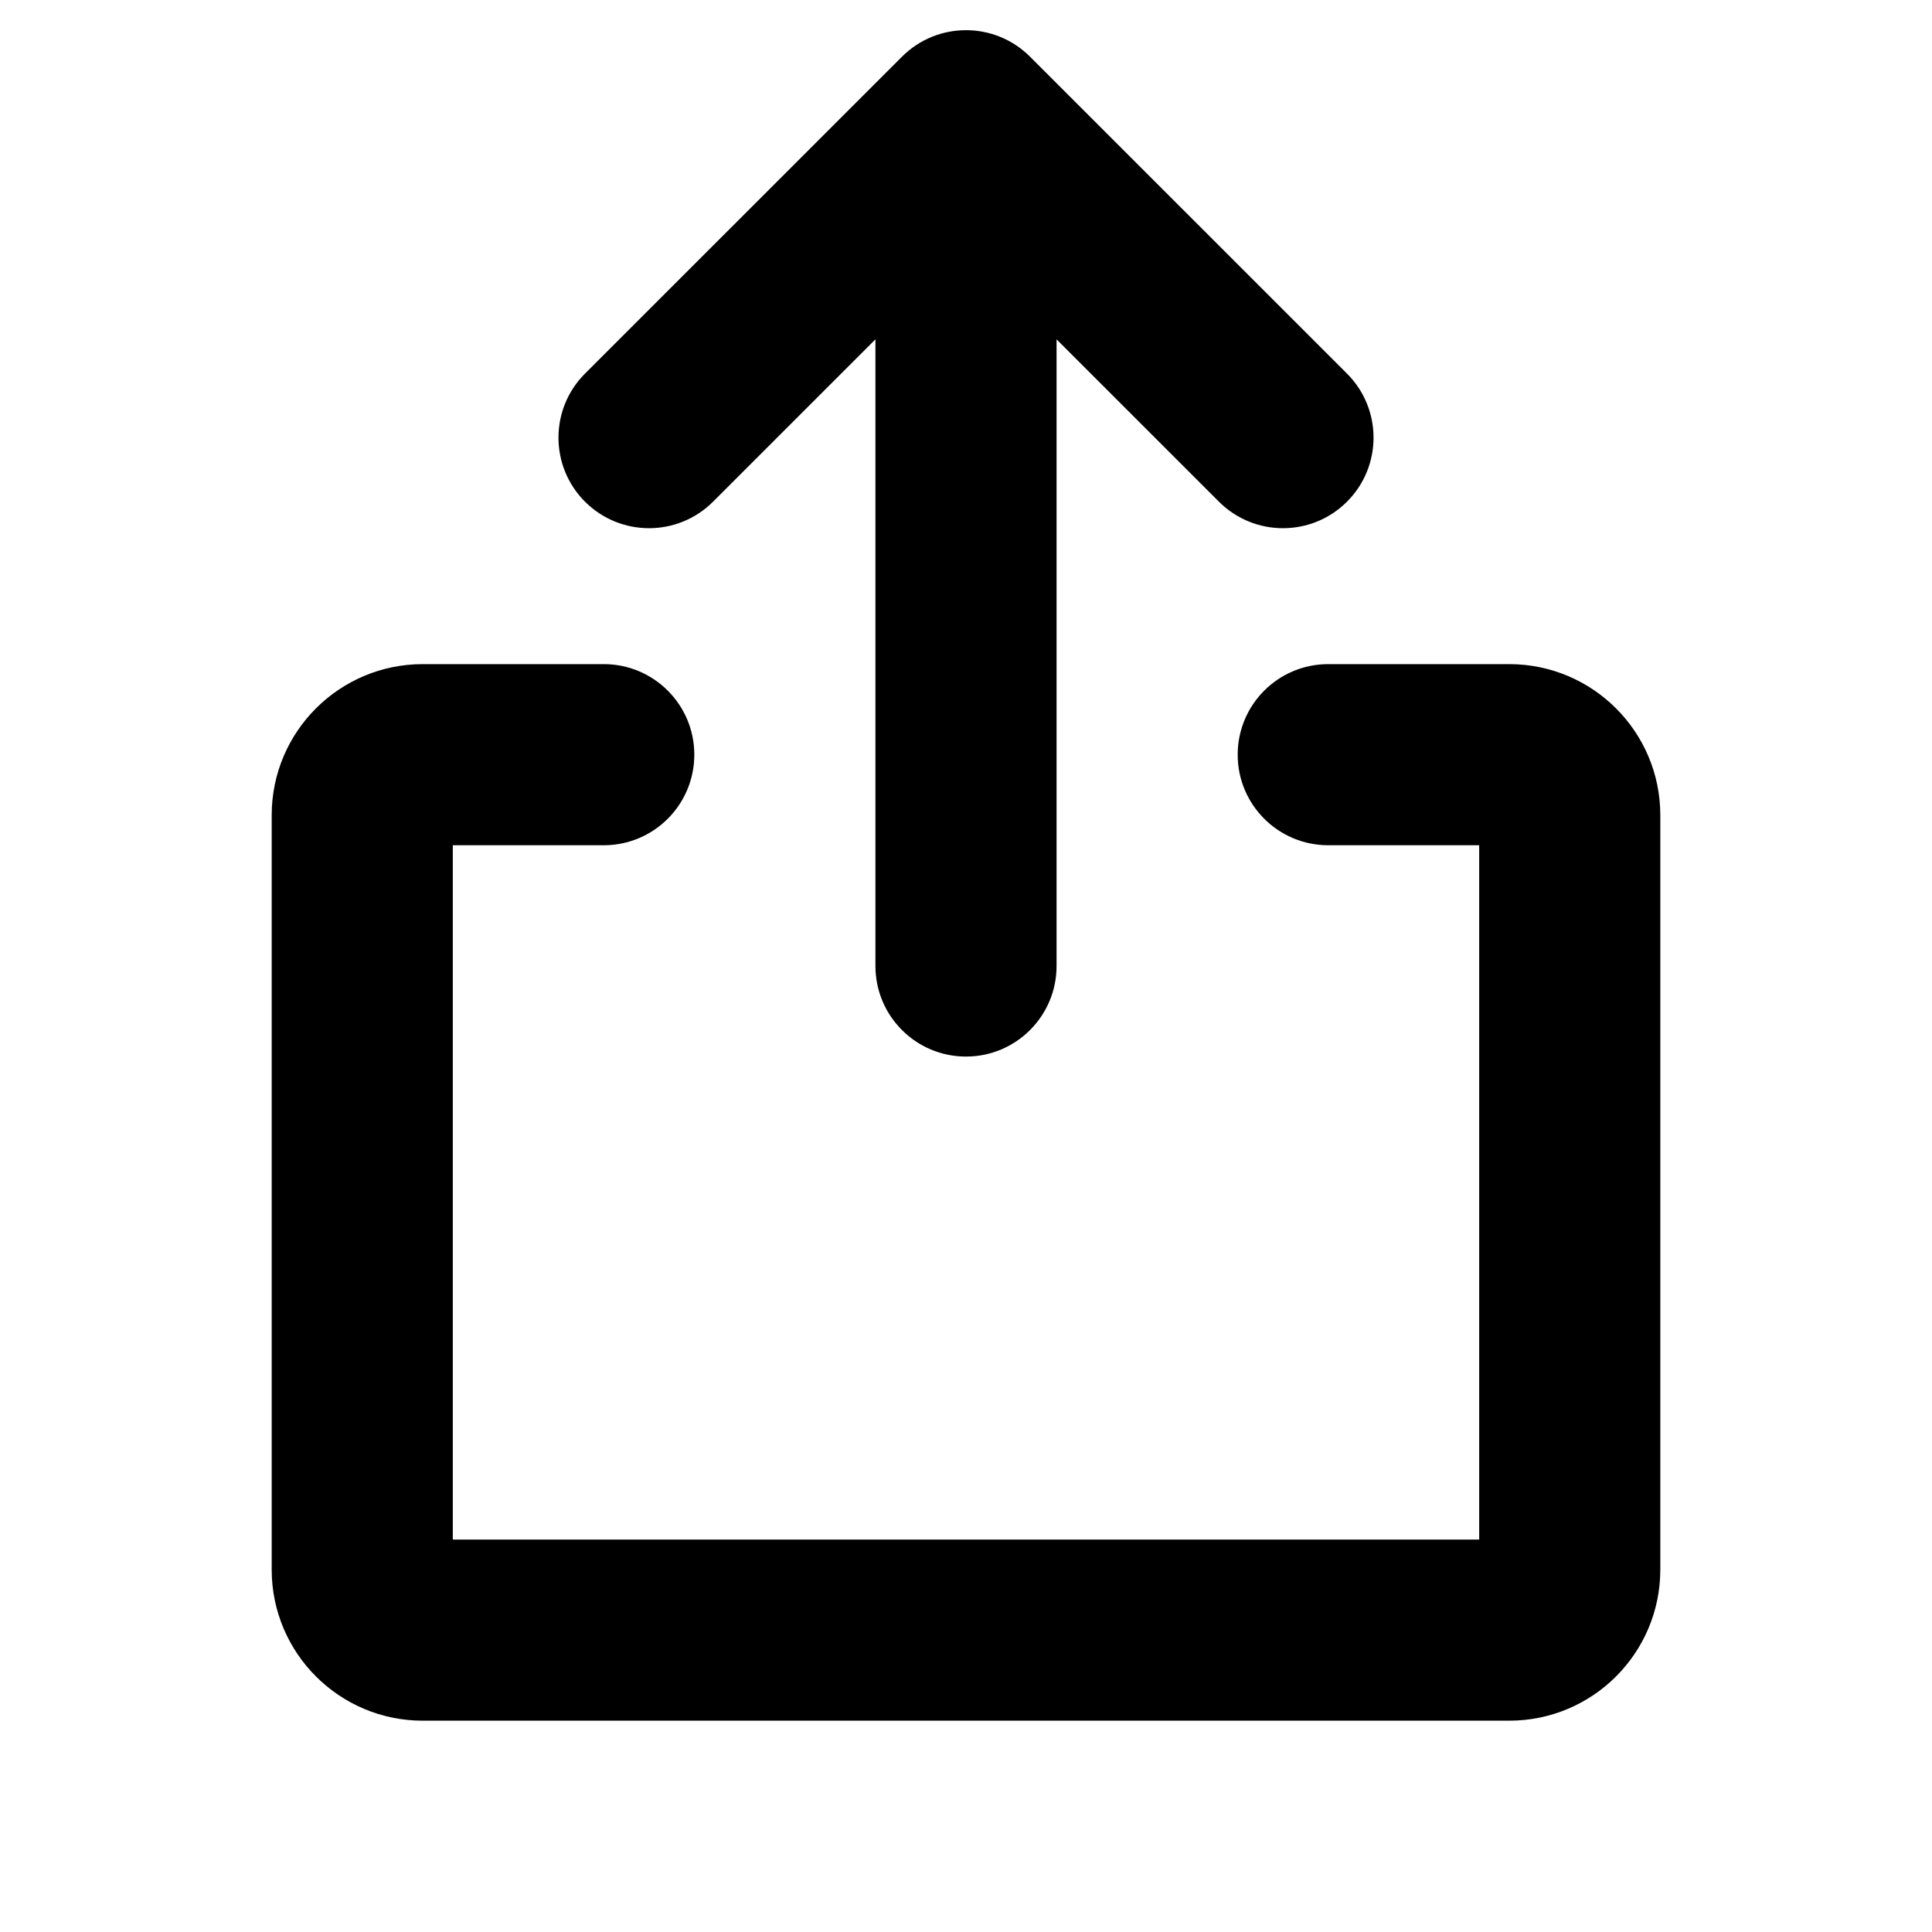
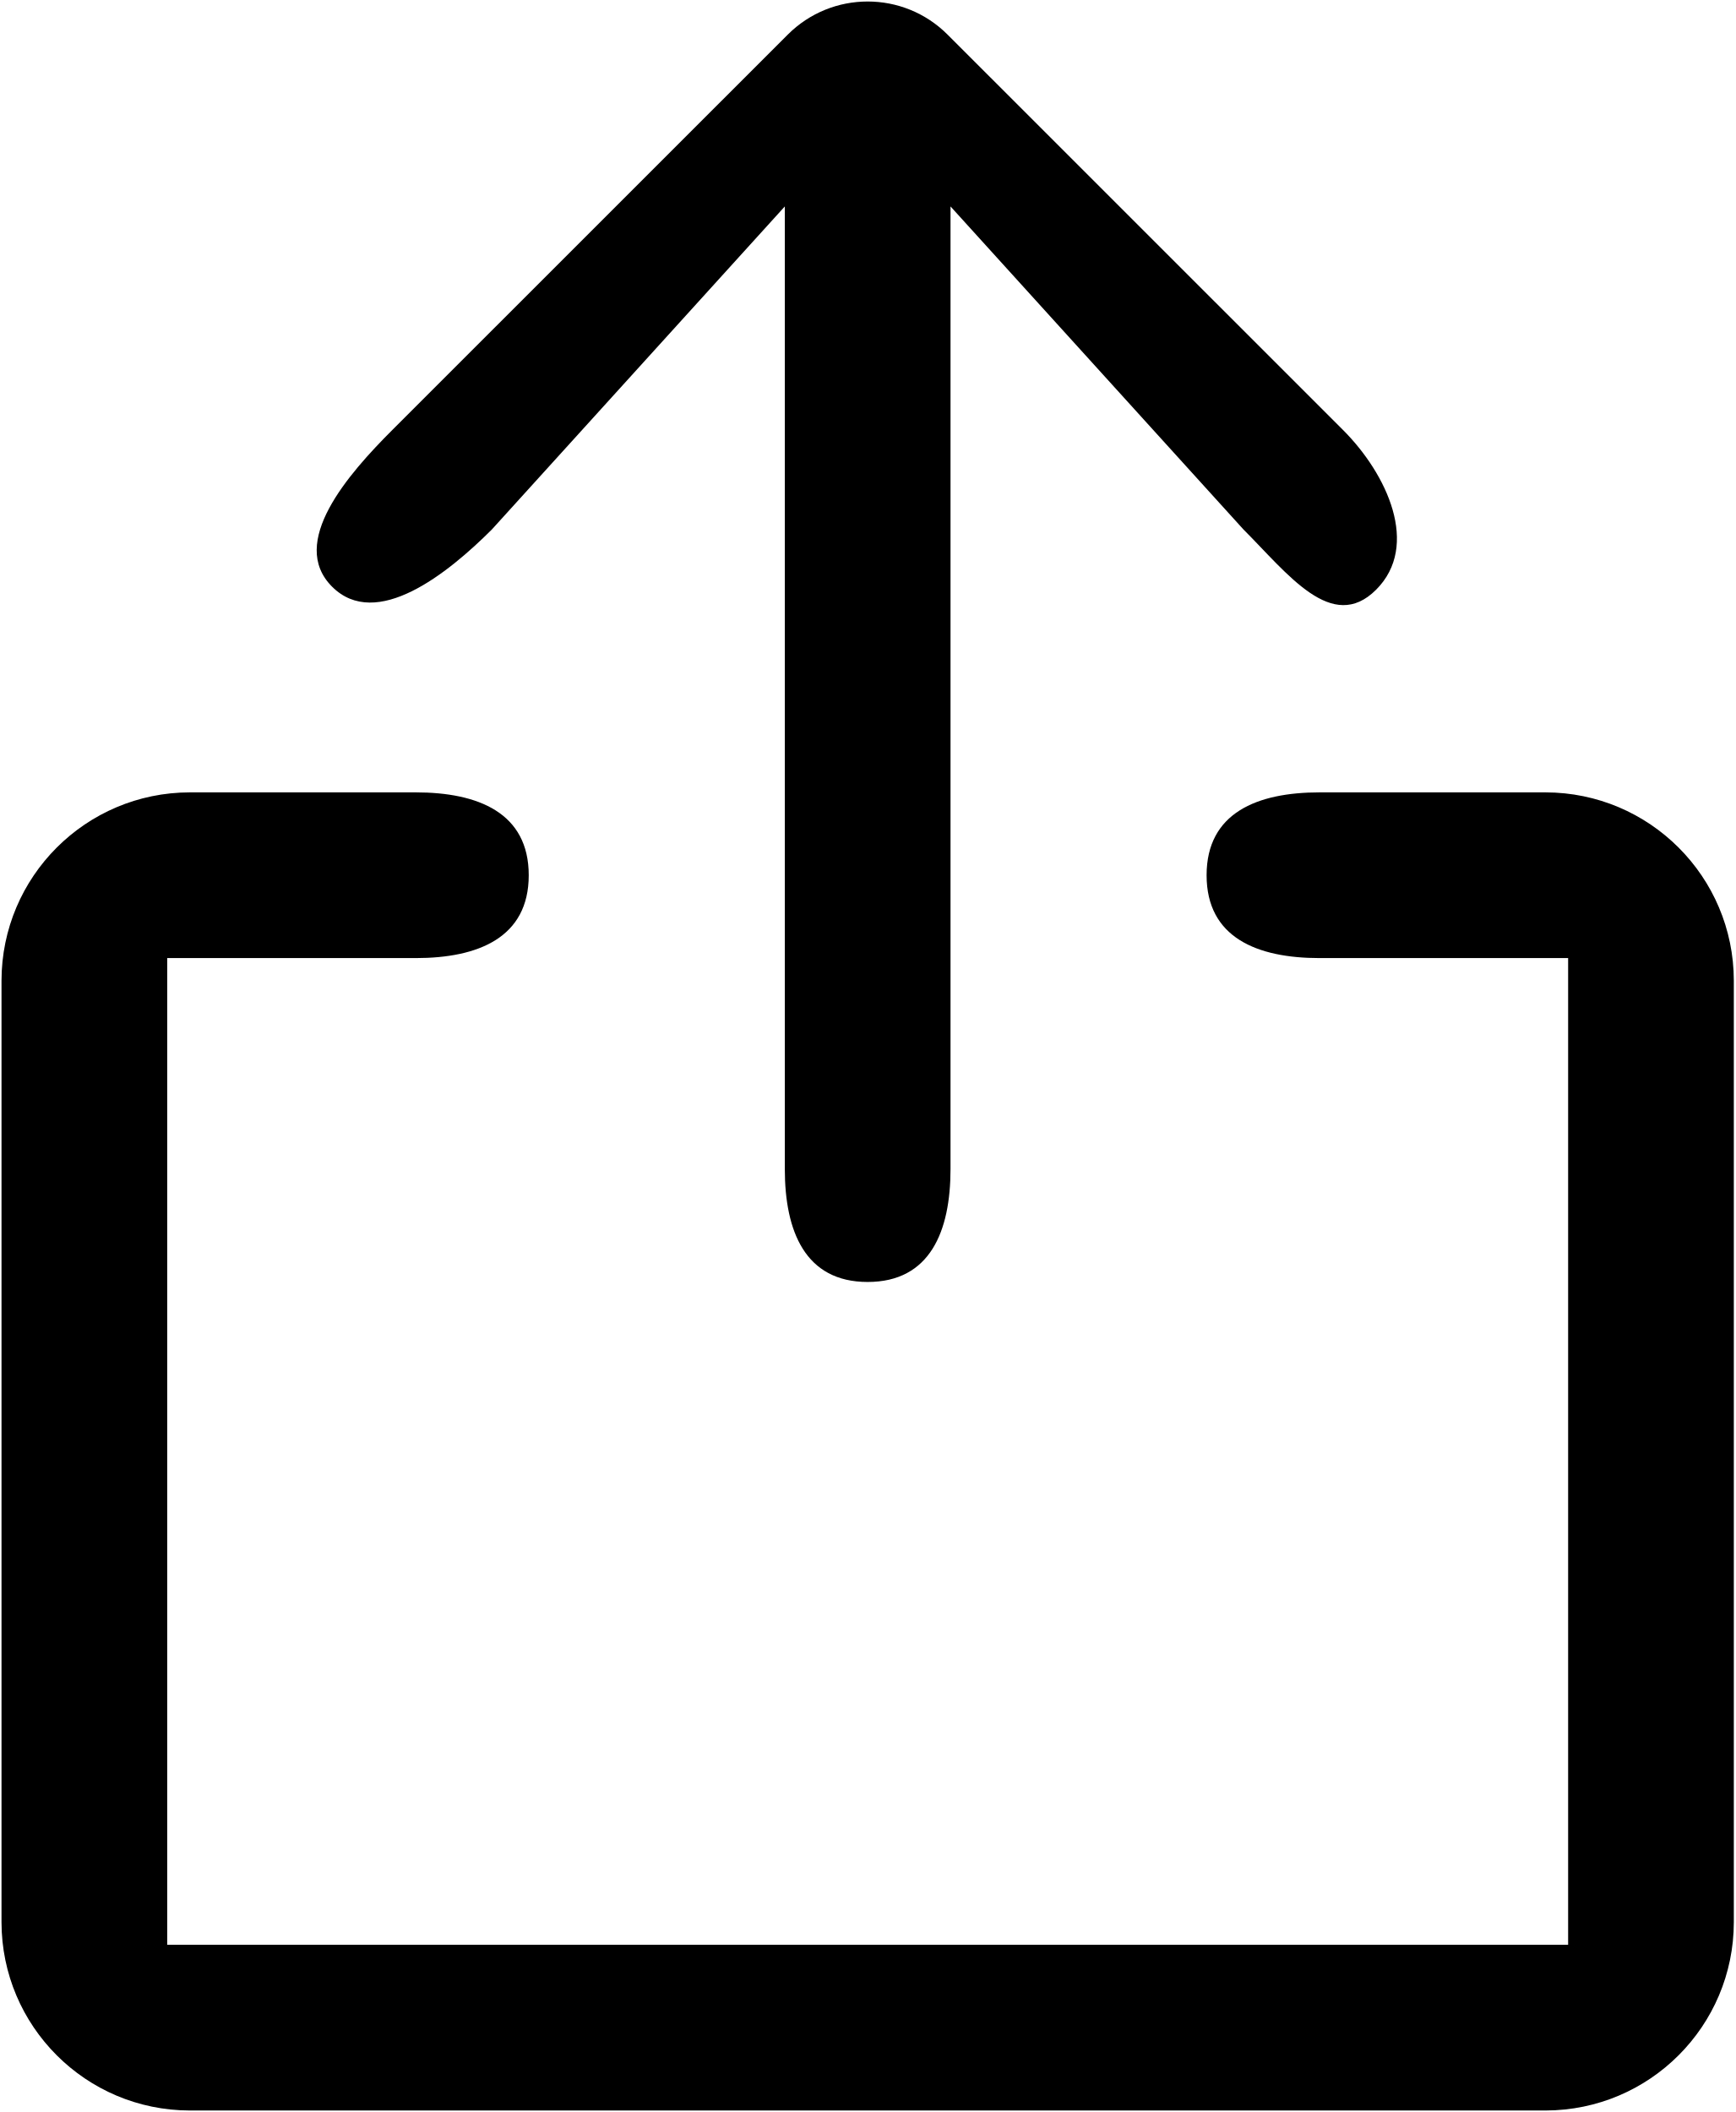
- <svg xmlns="http://www.w3.org/2000/svg" fill="#000000" width="800px" height="800px" viewBox="0 0 256 256" id="Flat">
-   <path d="M77.514,66.474a12.001,12.001,0,0,1,.002-16.971l42-41.989a11.999,11.999,0,0,1,16.969,0l42,41.989a12,12,0,0,1-16.969,16.973L140,44.966V128a12,12,0,0,1-24,0V44.966l-21.516,21.51A12.001,12.001,0,0,1,77.514,66.474ZM200,88H176a12,12,0,0,0,0,24h20v92H60V112H80a12,12,0,0,0,0-24H56a20.023,20.023,0,0,0-20,20V208a20.023,20.023,0,0,0,20,20H200a20.023,20.023,0,0,0,20-20V108A20.023,20.023,0,0,0,200,88Z" />
+ <svg xmlns="http://www.w3.org/2000/svg" width="576px" height="701px" viewBox="0 0 576 701" version="1.1">
+   <g id="Page-1" stroke="none" stroke-width="1" fill="none" fill-rule="evenodd">
+     <g id="export" transform="translate(0.5, -0.5)" fill="#000000" fill-rule="nonzero">
+       <path d="M109.73,195.23 C95.088,180.583 115.091,157.84 129.736,143.197 L260.986,11.98 C275.63,-2.662 299.37,-2.662 314.014,11.98 L445.264,143.197 C459.91,157.84 470.913,181.584 456.27,196.23 C441.627,210.877 426.883,190.879 412.236,176.236 L315,69.017 L315,388.5 C315,409.211 308.211,426 287.5,426 C266.789,426 260,409.211 260,388.5 L260,69.017 L162.764,176.236 C148.117,190.878 124.374,209.876 109.73,195.23 Z M512.5,263.5 L437.5,263.5 C416.789,263.5 400,270.289 400,291 C400,311.711 416.789,318.5 437.5,318.5 L520,318.5 L520,646 L55,646 L55,318.5 L137.5,318.5 C158.211,318.5 175,311.711 175,291 C175,270.289 158.211,263.5 137.5,263.5 L62.5,263.5 C27.998,263.539 0.039,291.498 0,326 L0,638.5 C0.039,673.002 27.998,700.961 62.5,701 L512.5,701 C547.002,700.961 574.961,673.002 575,638.5 L575,326 C574.961,291.498 547.002,263.539 512.5,263.5 Z" id="Shape" />
+     </g>
+   </g>
</svg>
